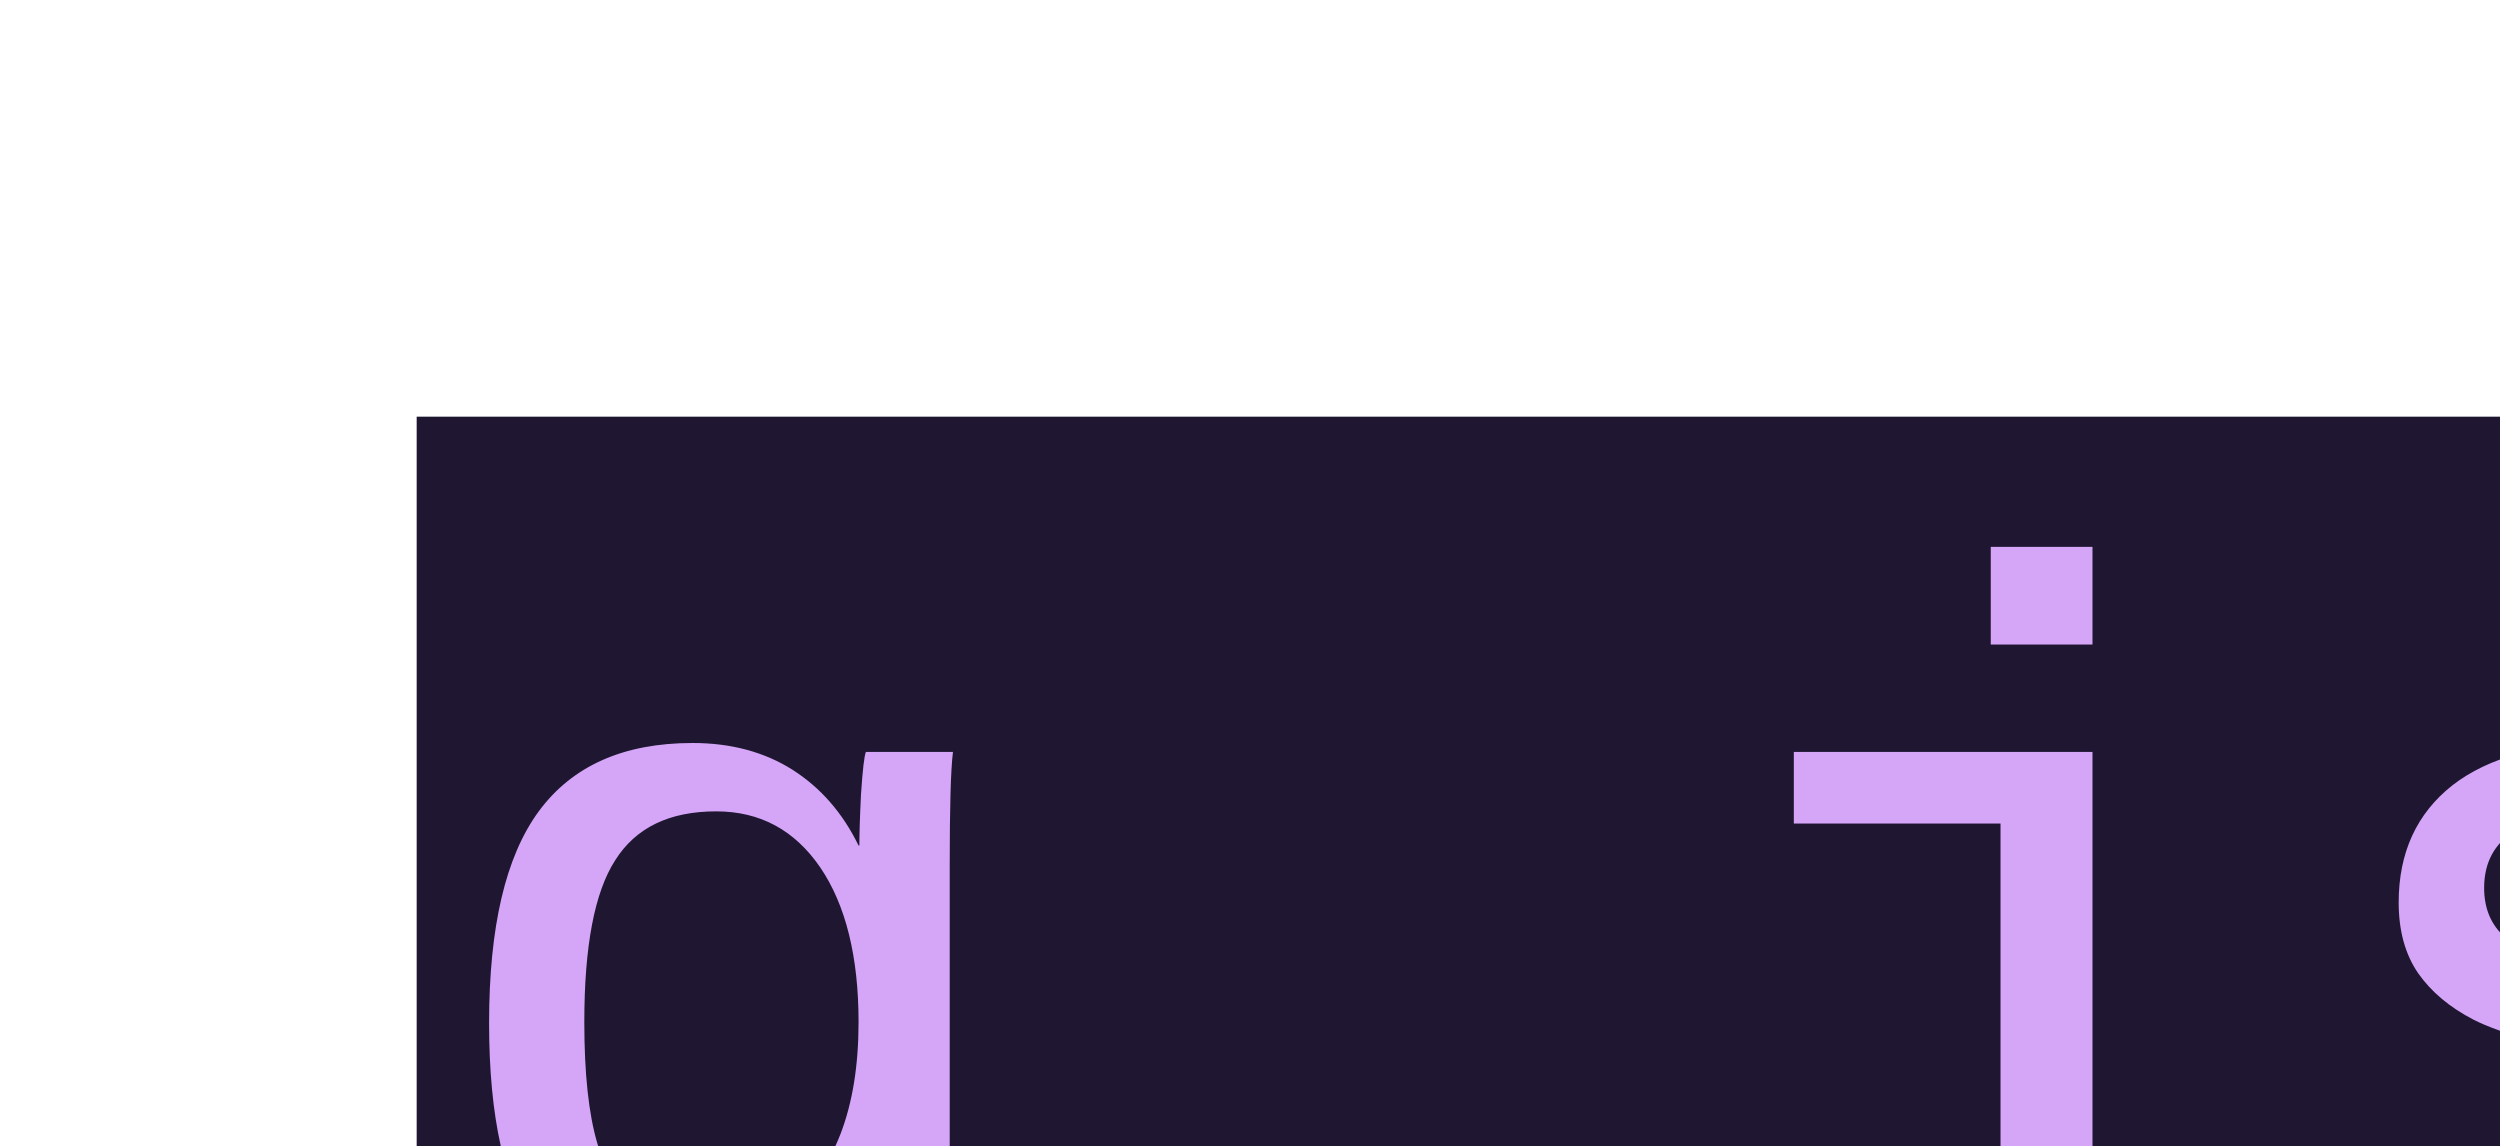
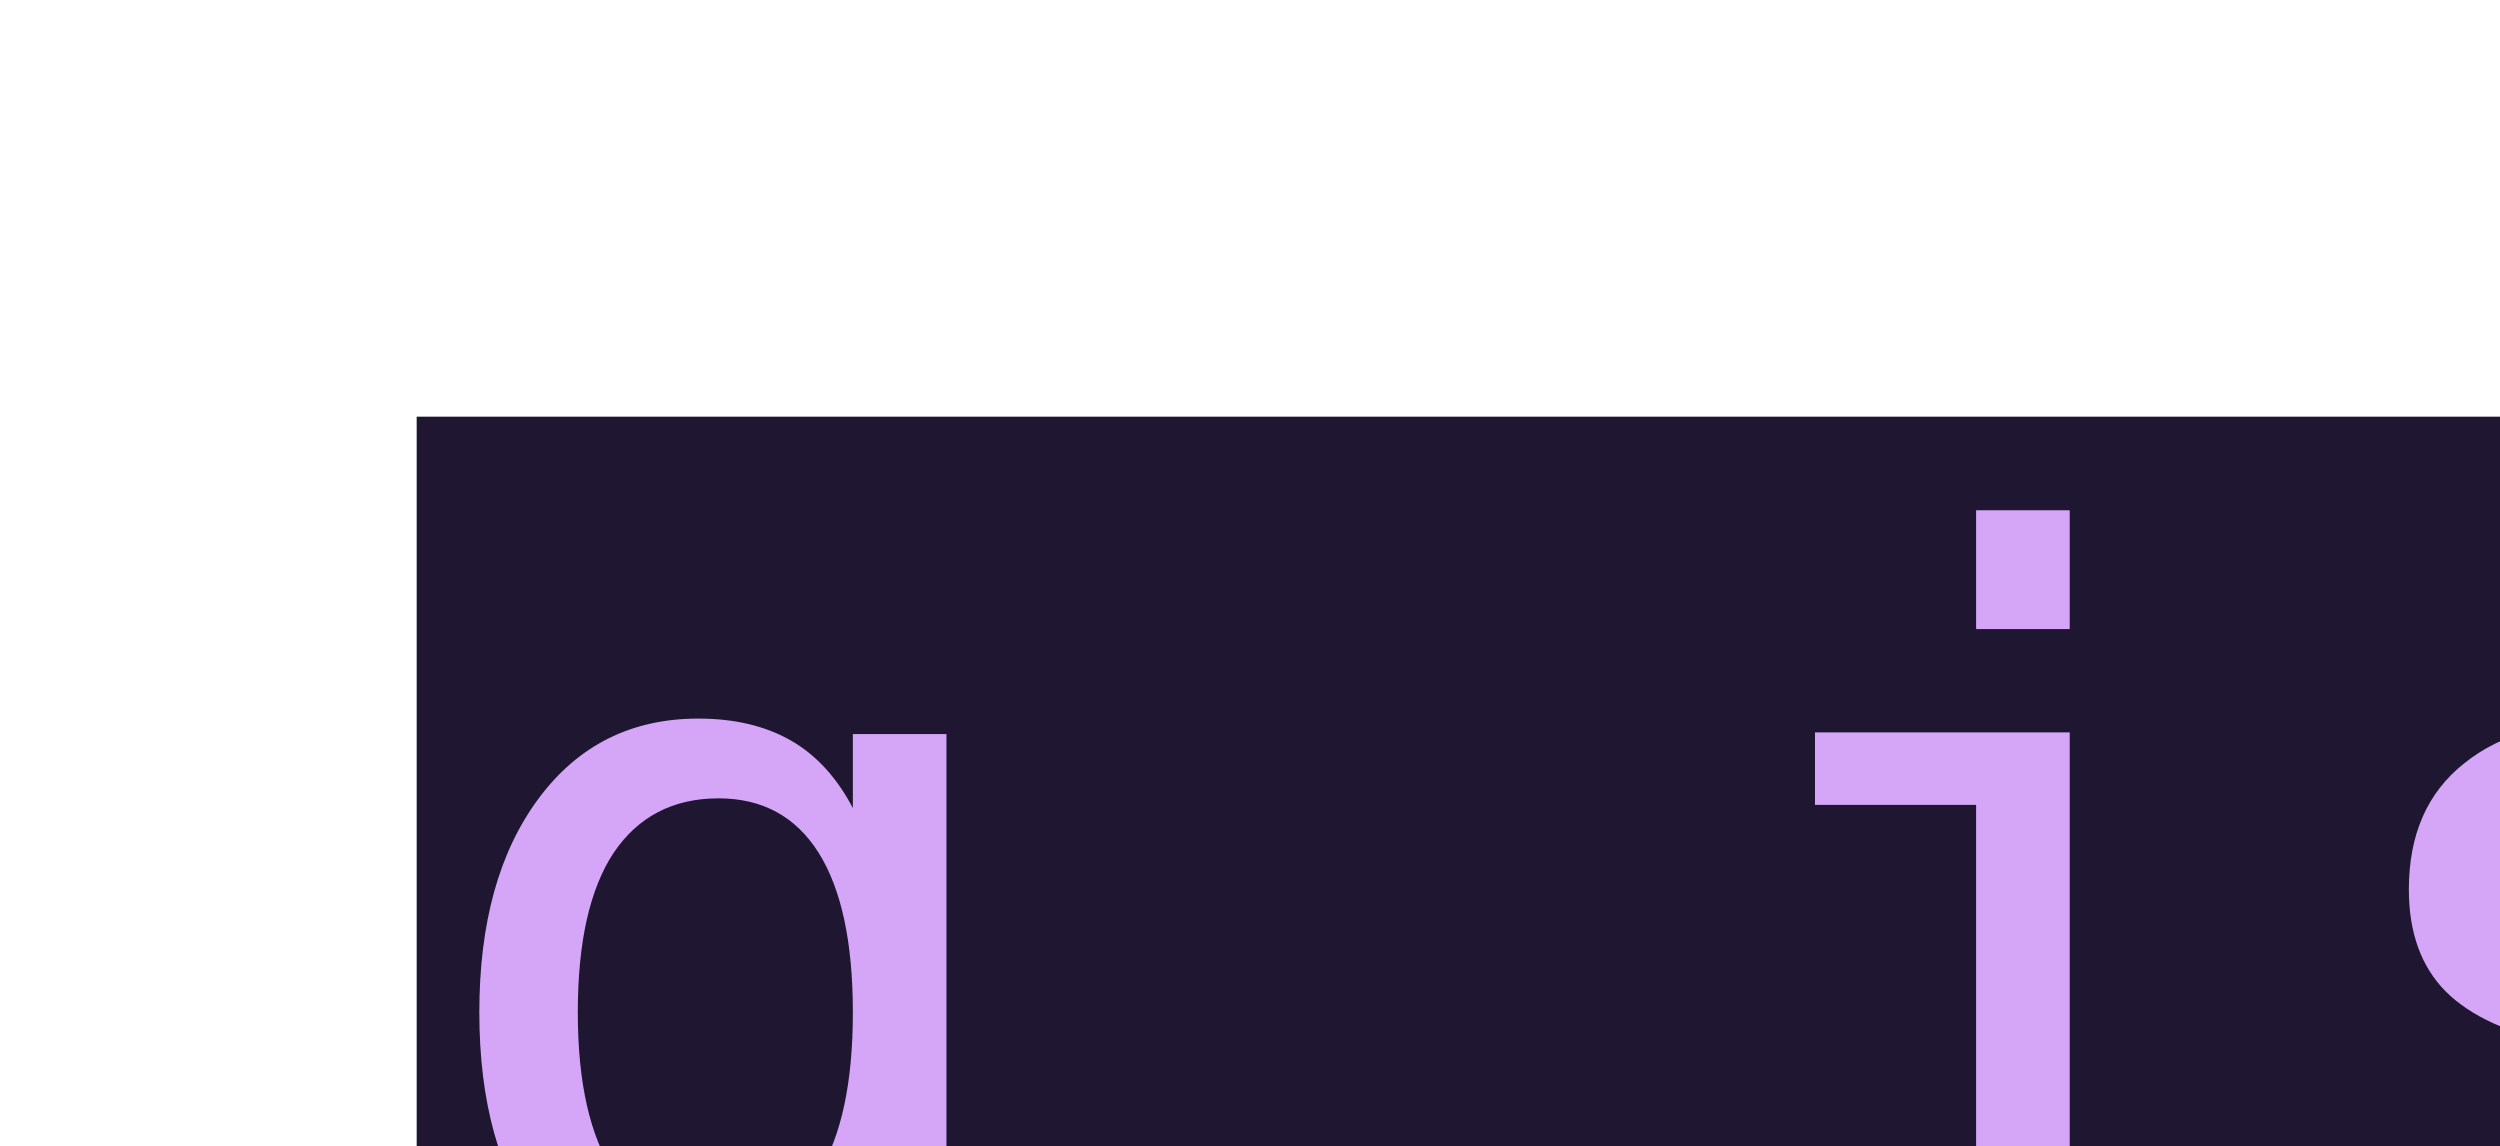
<svg xmlns="http://www.w3.org/2000/svg">
  <defs>
</defs>
  <g fill="none" stroke="black" stroke-width="1" fill-rule="evenodd" stroke-linecap="square" stroke-linejoin="bevel">
    <g fill="#000000" fill-opacity="1" stroke="#000000" stroke-opacity="1" stroke-width="1" stroke-linecap="square" stroke-linejoin="miter" stroke-miterlimit="2" transform="matrix(1,0,0,1,0,0)">
</g>
    <g fill="#000000" fill-opacity="1" stroke="#000000" stroke-opacity="1" stroke-width="1" stroke-linecap="square" stroke-linejoin="miter" stroke-miterlimit="2" transform="matrix(1,0,0,1,0,0)">
</g>
    <g fill="#000000" fill-opacity="1" stroke="#000000" stroke-opacity="1" stroke-width="1" stroke-linecap="square" stroke-linejoin="miter" stroke-miterlimit="2" transform="matrix(1,0,0,1,0,0)">
</g>
    <g fill="#1f1731" fill-opacity="1" stroke="none" transform="matrix(1,0,0,1,0,0)">
      <path vector-effect="none" fill-rule="evenodd" d="M8,8 L56,8 L56,30 L8,30 L8,8" />
    </g>
    <g fill="#d5a6f8" fill-opacity="1" stroke="#d5a6f8" stroke-opacity="1" stroke-width="1" stroke-linecap="square" stroke-linejoin="bevel" transform="matrix(1,0,0,1,0,0)">
-       <text fill="#d5a6f8" fill-opacity="1" stroke="none" xml:space="preserve" x="8" y="25" font-family="Courier New" font-size="20" font-weight="400" font-style="normal">g.js</text>
+       <text fill="#d5a6f8" fill-opacity="1" stroke="none" xml:space="preserve" x="8" y="25" font-family="monospace" font-size="20" font-weight="100" font-style="normal">g.js</text>
    </g>
    <g fill="#000000" fill-opacity="1" stroke="#000000" stroke-opacity="1" stroke-width="1" stroke-linecap="square" stroke-linejoin="miter" stroke-miterlimit="2" transform="matrix(1,0,0,1,0,0)">
</g>
    <g fill="#000000" fill-opacity="1" stroke="#000000" stroke-opacity="1" stroke-width="1" stroke-linecap="square" stroke-linejoin="miter" stroke-miterlimit="2" transform="matrix(1,0,0,1,0,0)">
</g>
    <g fill="#000000" fill-opacity="1" stroke="#000000" stroke-opacity="1" stroke-width="1" stroke-linecap="square" stroke-linejoin="miter" stroke-miterlimit="2" transform="matrix(1,0,0,1,0,0)">
</g>
  </g>
</svg>
